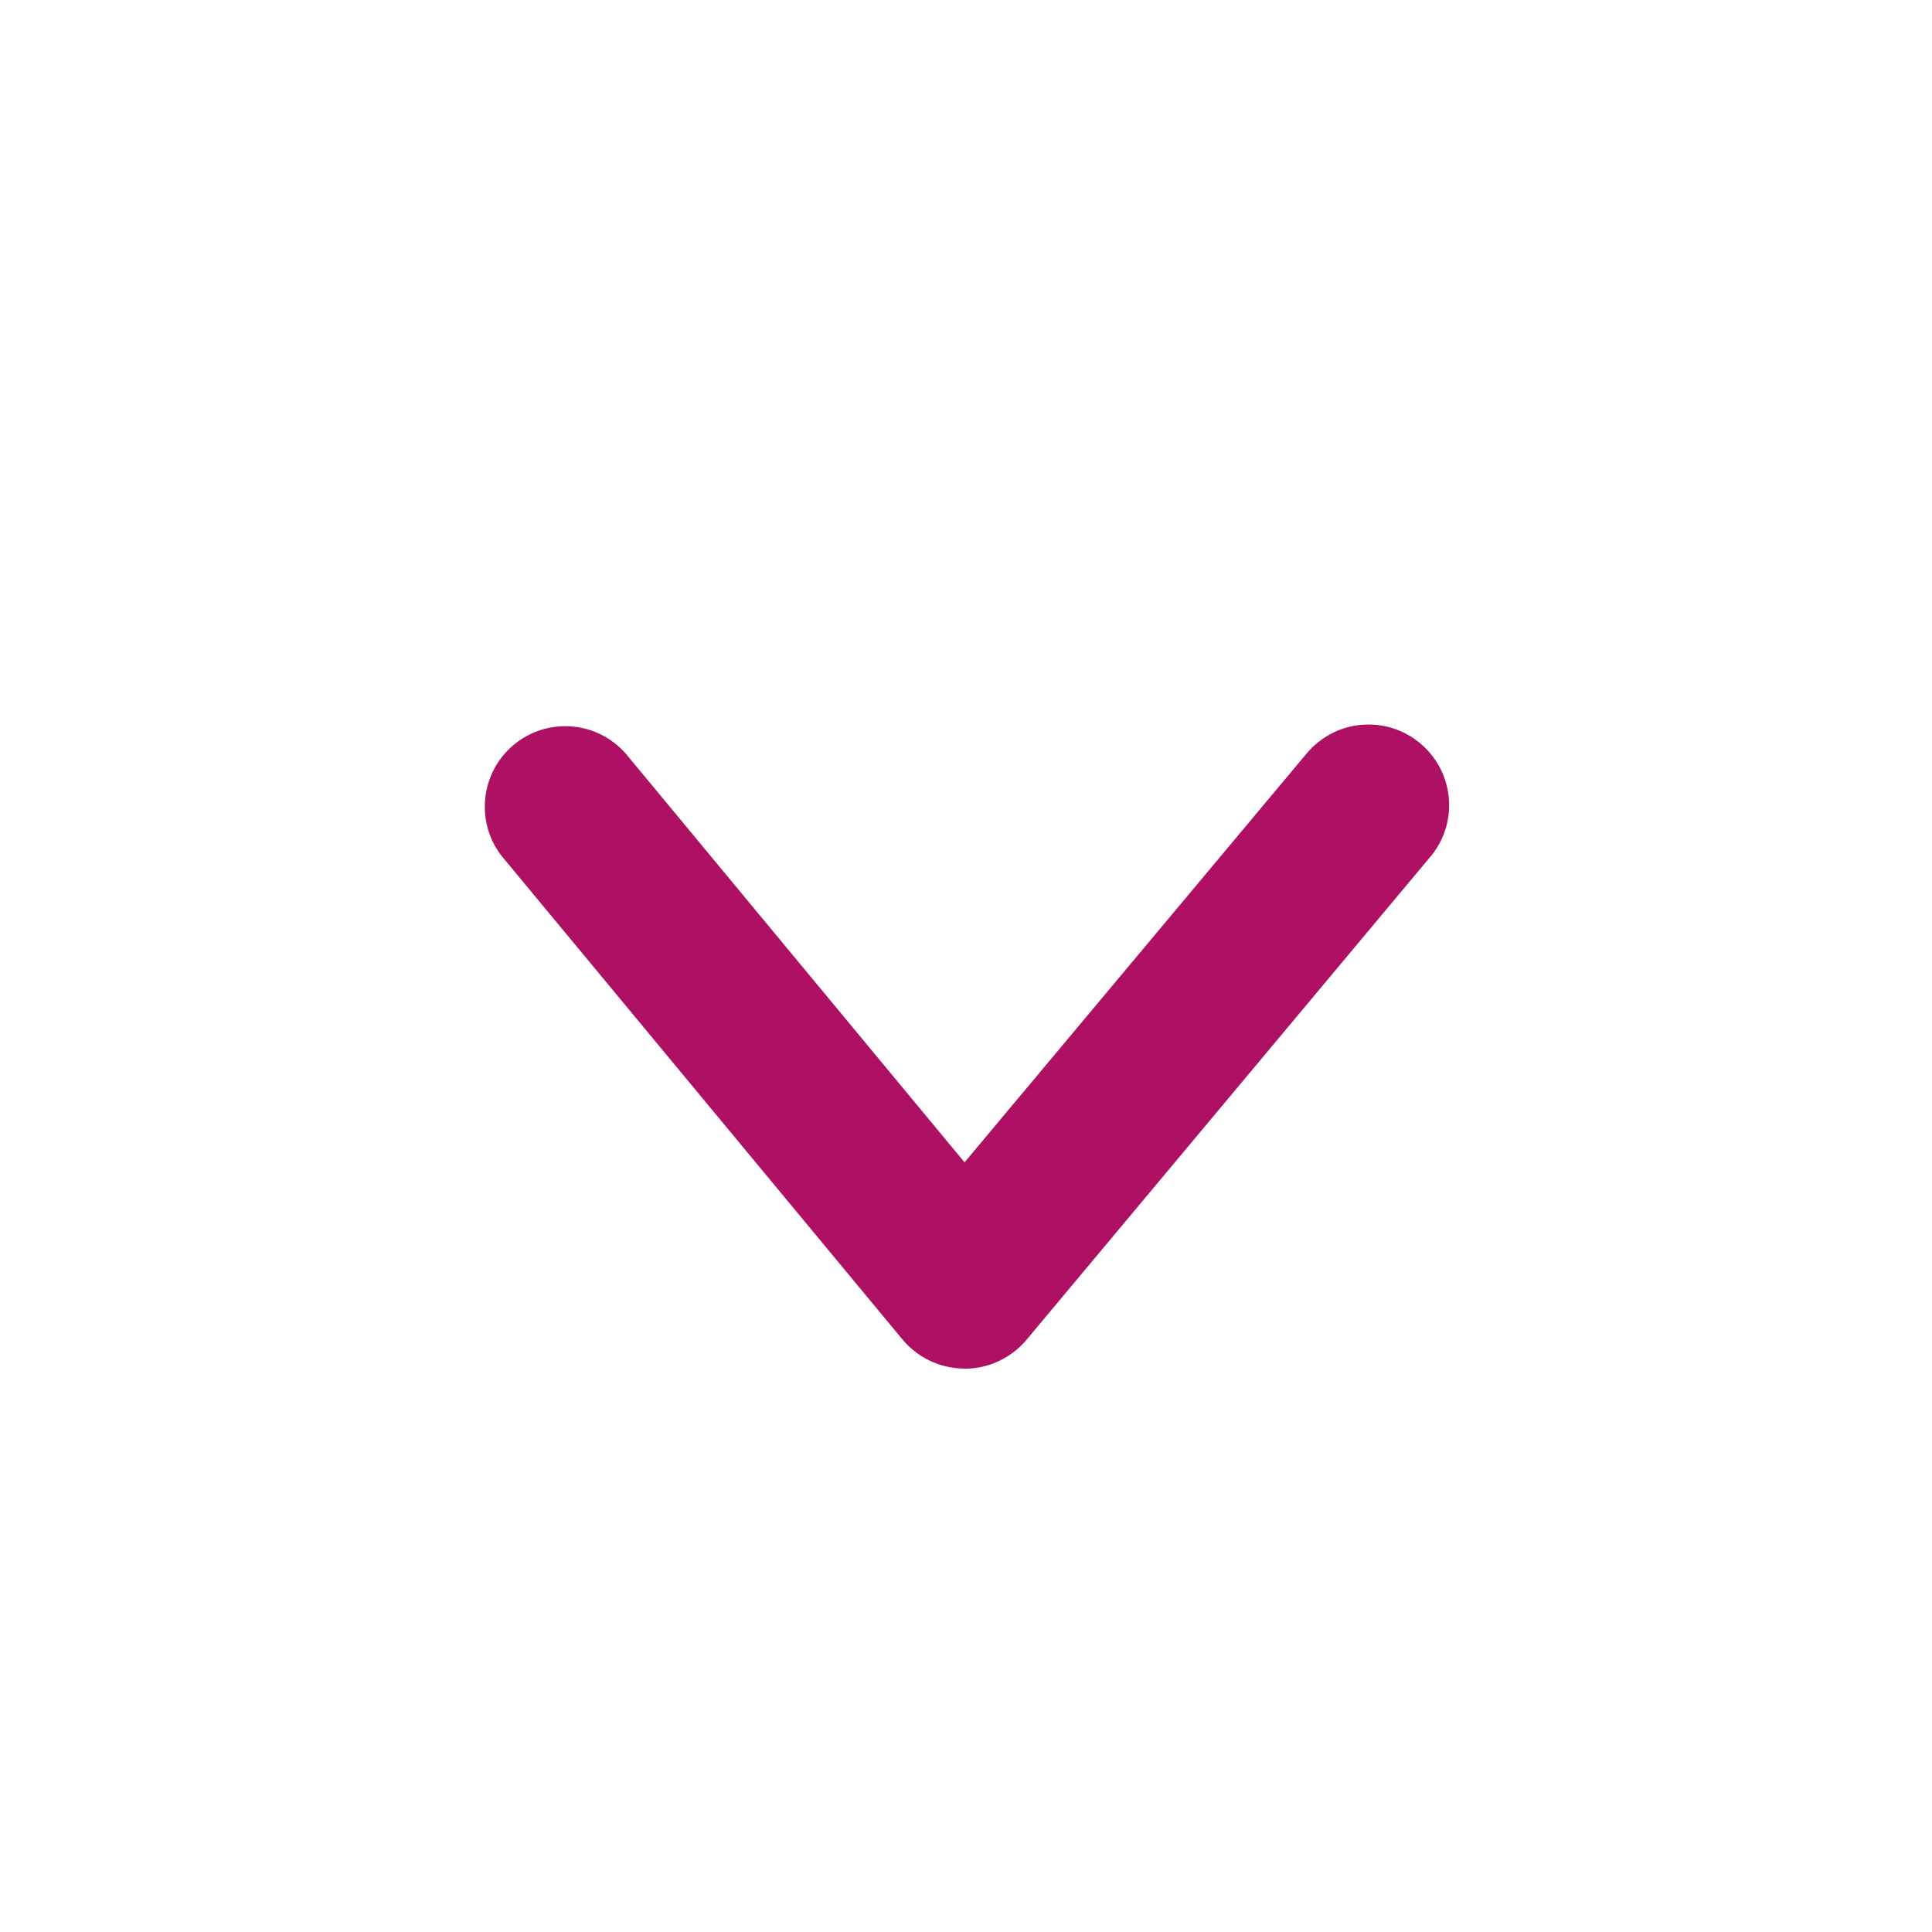
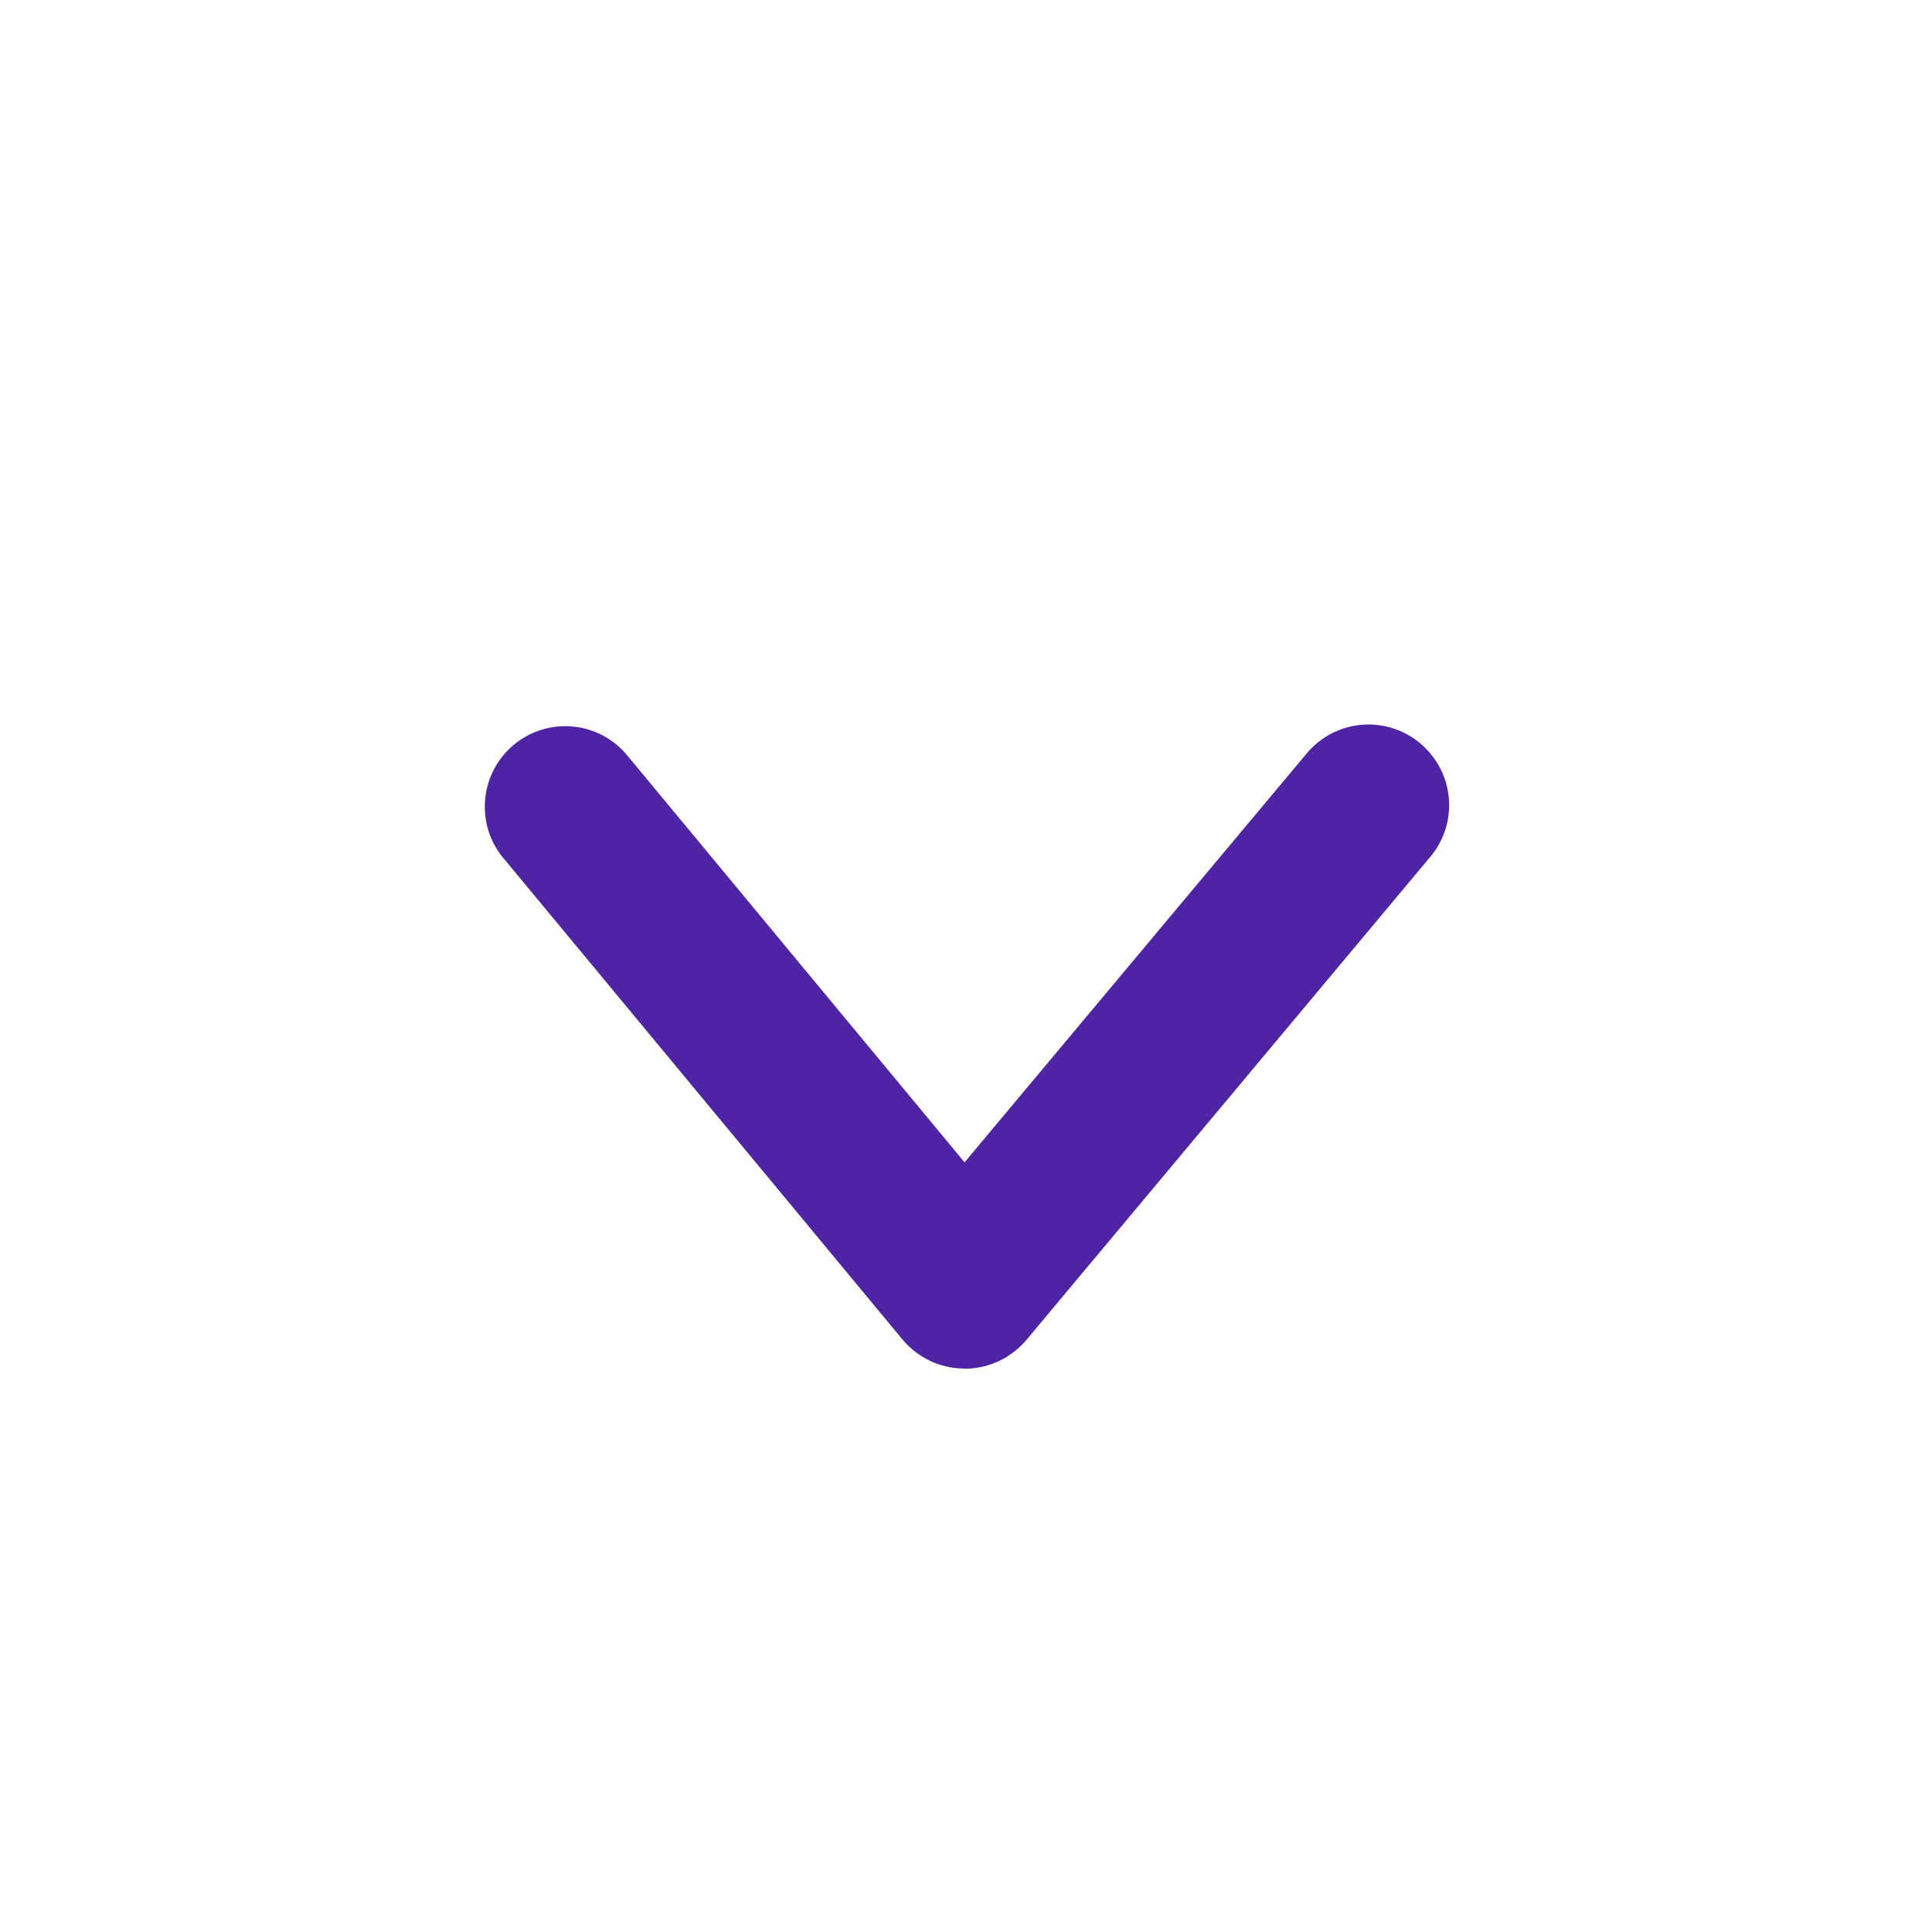
<svg xmlns="http://www.w3.org/2000/svg" width="16" height="16" viewBox="0 0 16 16" fill="none">
-   <path fill-rule="evenodd" clip-rule="evenodd" d="M7.983 11.334C7.778 11.332 7.596 11.239 7.474 11.093L7.473 11.092L4.157 7.092C4.068 6.98 4.015 6.837 4.015 6.681C4.015 6.312 4.313 6.014 4.681 6.014C4.881 6.014 5.061 6.102 5.183 6.242L5.183 6.242L7.988 9.626L10.822 6.239C10.945 6.093 11.128 6 11.333 6C11.702 6 12.001 6.3 12.001 6.668C12.001 6.832 11.942 6.981 11.844 7.098L11.845 7.096L8.5 11.097C8.377 11.242 8.194 11.335 7.989 11.335C7.987 11.335 7.985 11.335 7.983 11.335H7.984L7.983 11.334Z" fill="#AE1164" />
+   <path fill-rule="evenodd" clip-rule="evenodd" d="M7.983 11.334C7.778 11.332 7.596 11.239 7.474 11.093L7.473 11.092L4.157 7.092C4.068 6.98 4.015 6.837 4.015 6.681C4.015 6.312 4.313 6.014 4.681 6.014C4.881 6.014 5.061 6.102 5.183 6.242L5.183 6.242L7.988 9.626L10.822 6.239C10.945 6.093 11.128 6 11.333 6C11.702 6 12.001 6.3 12.001 6.668C12.001 6.832 11.942 6.981 11.844 7.098L11.845 7.096L8.5 11.097C8.377 11.242 8.194 11.335 7.989 11.335C7.987 11.335 7.985 11.335 7.983 11.335H7.984L7.983 11.334Z" fill="#4E24A5" />
</svg>
